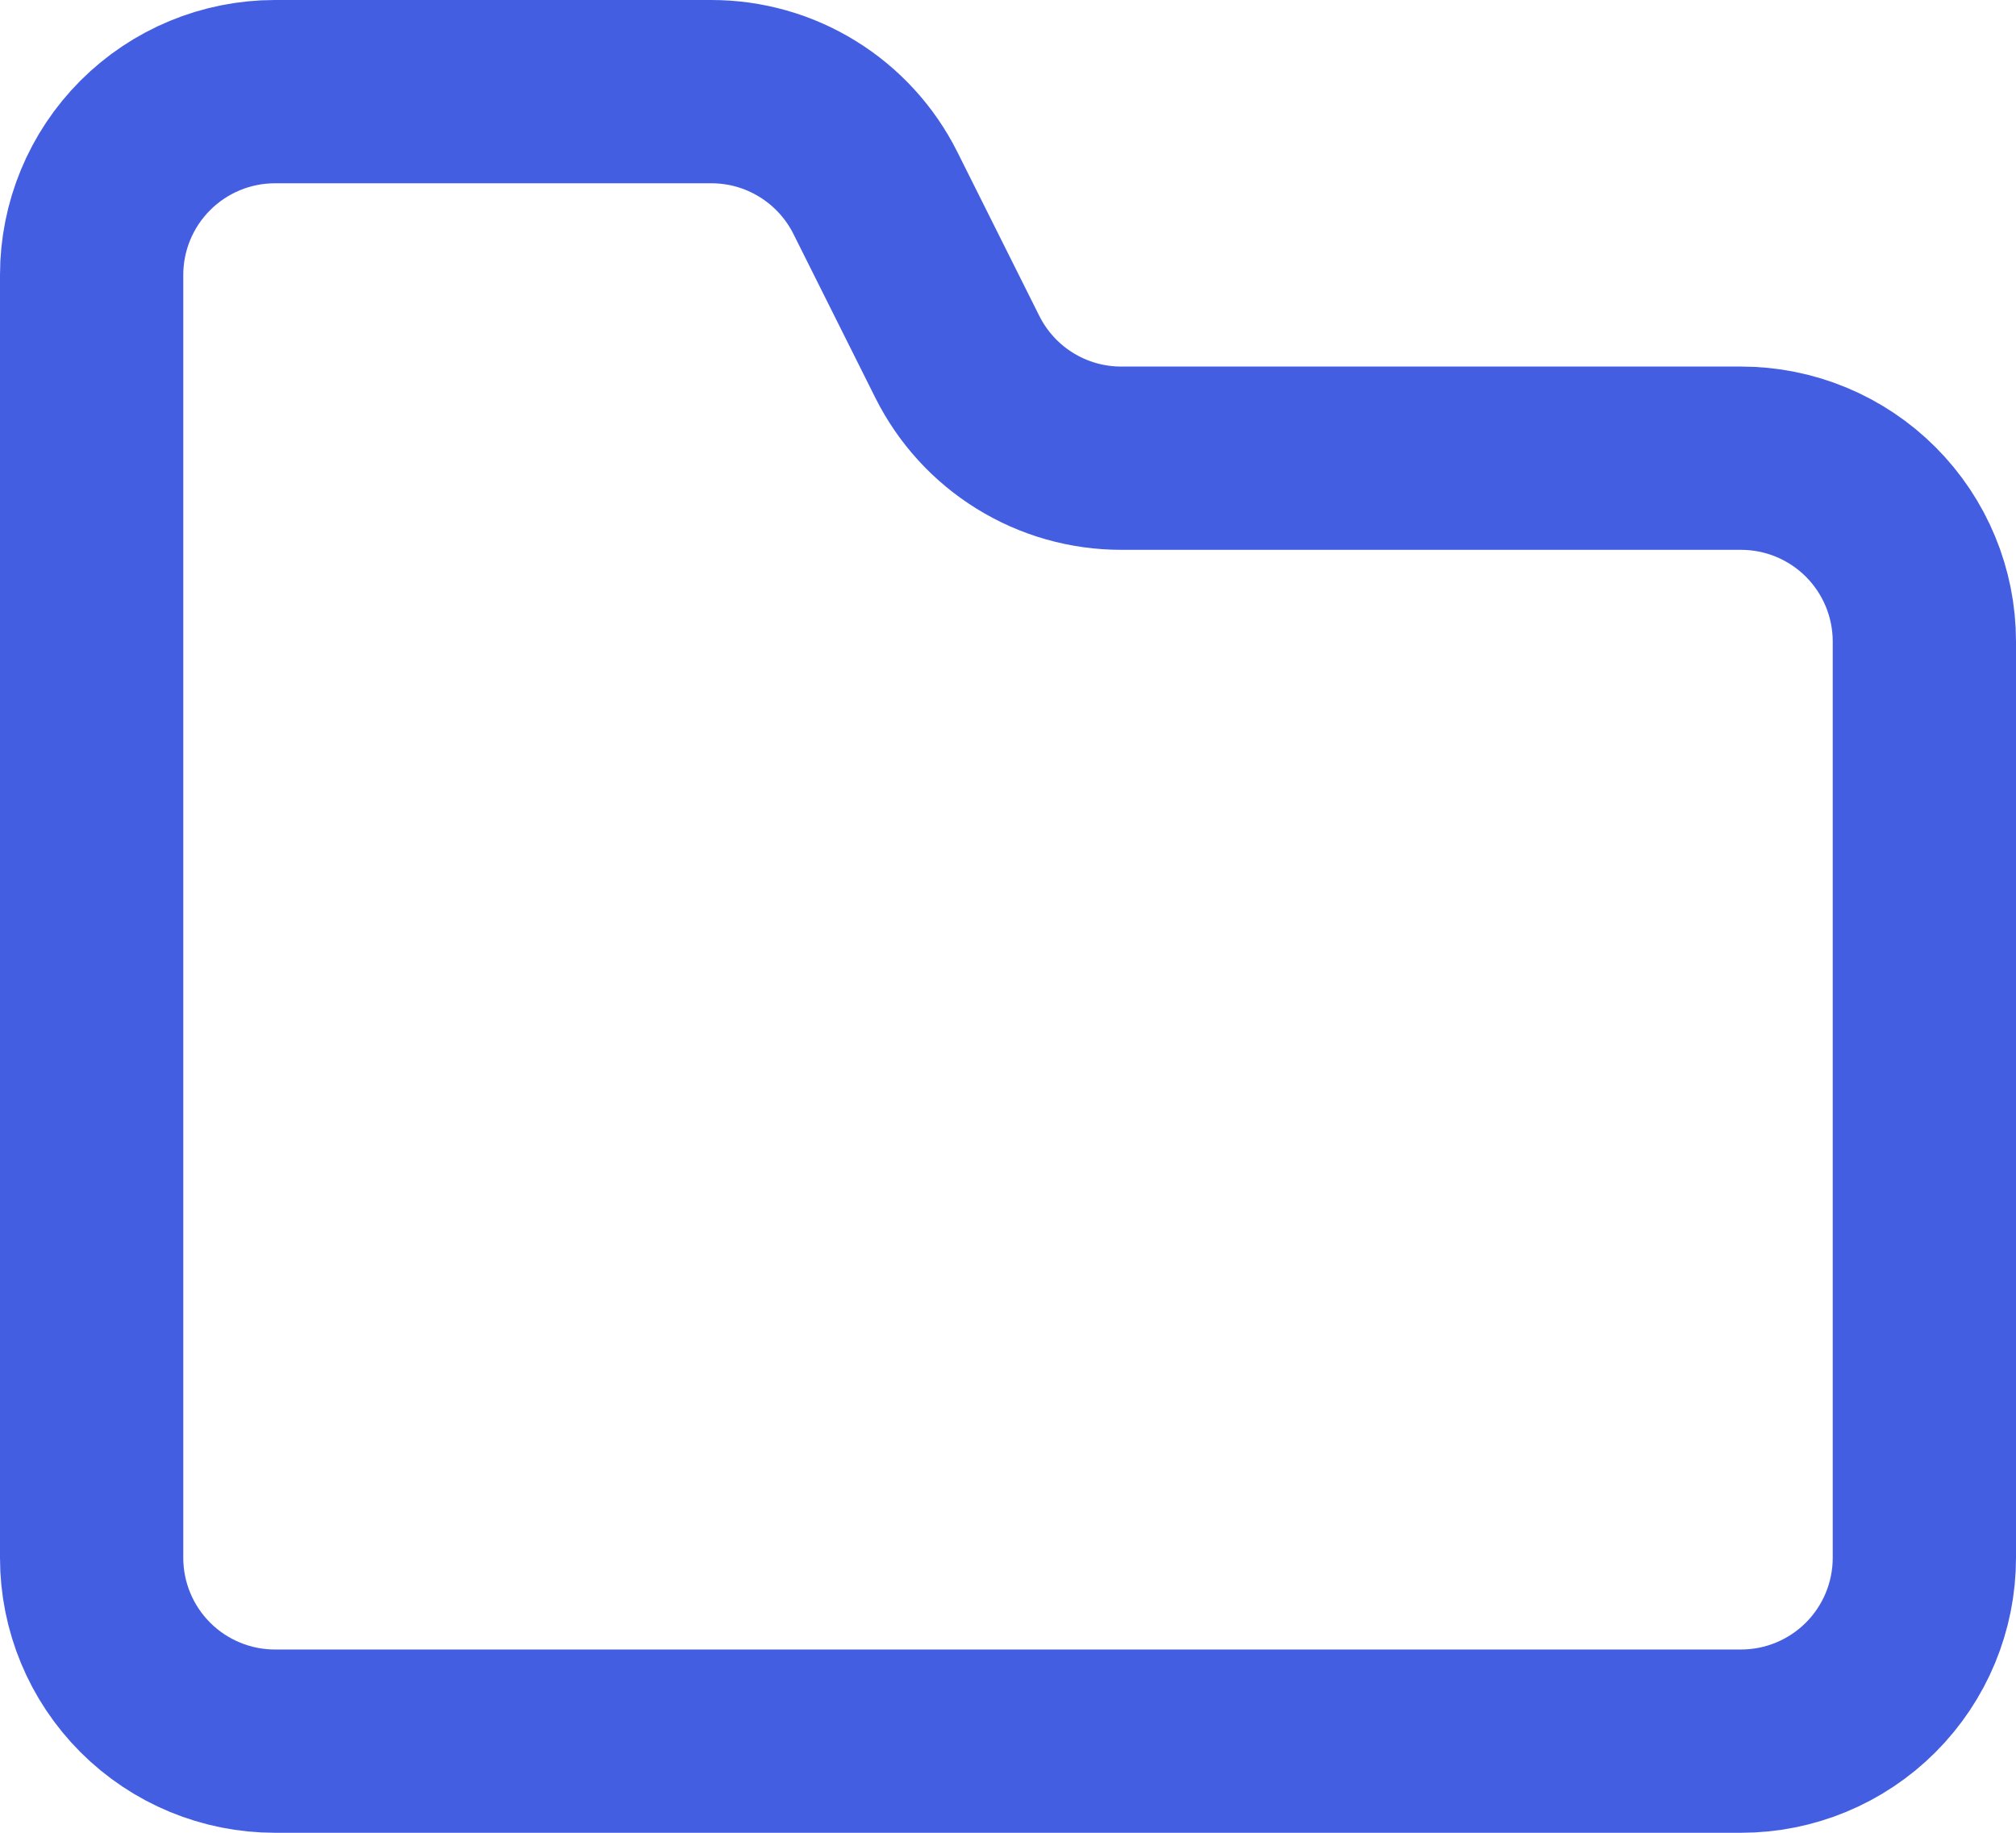
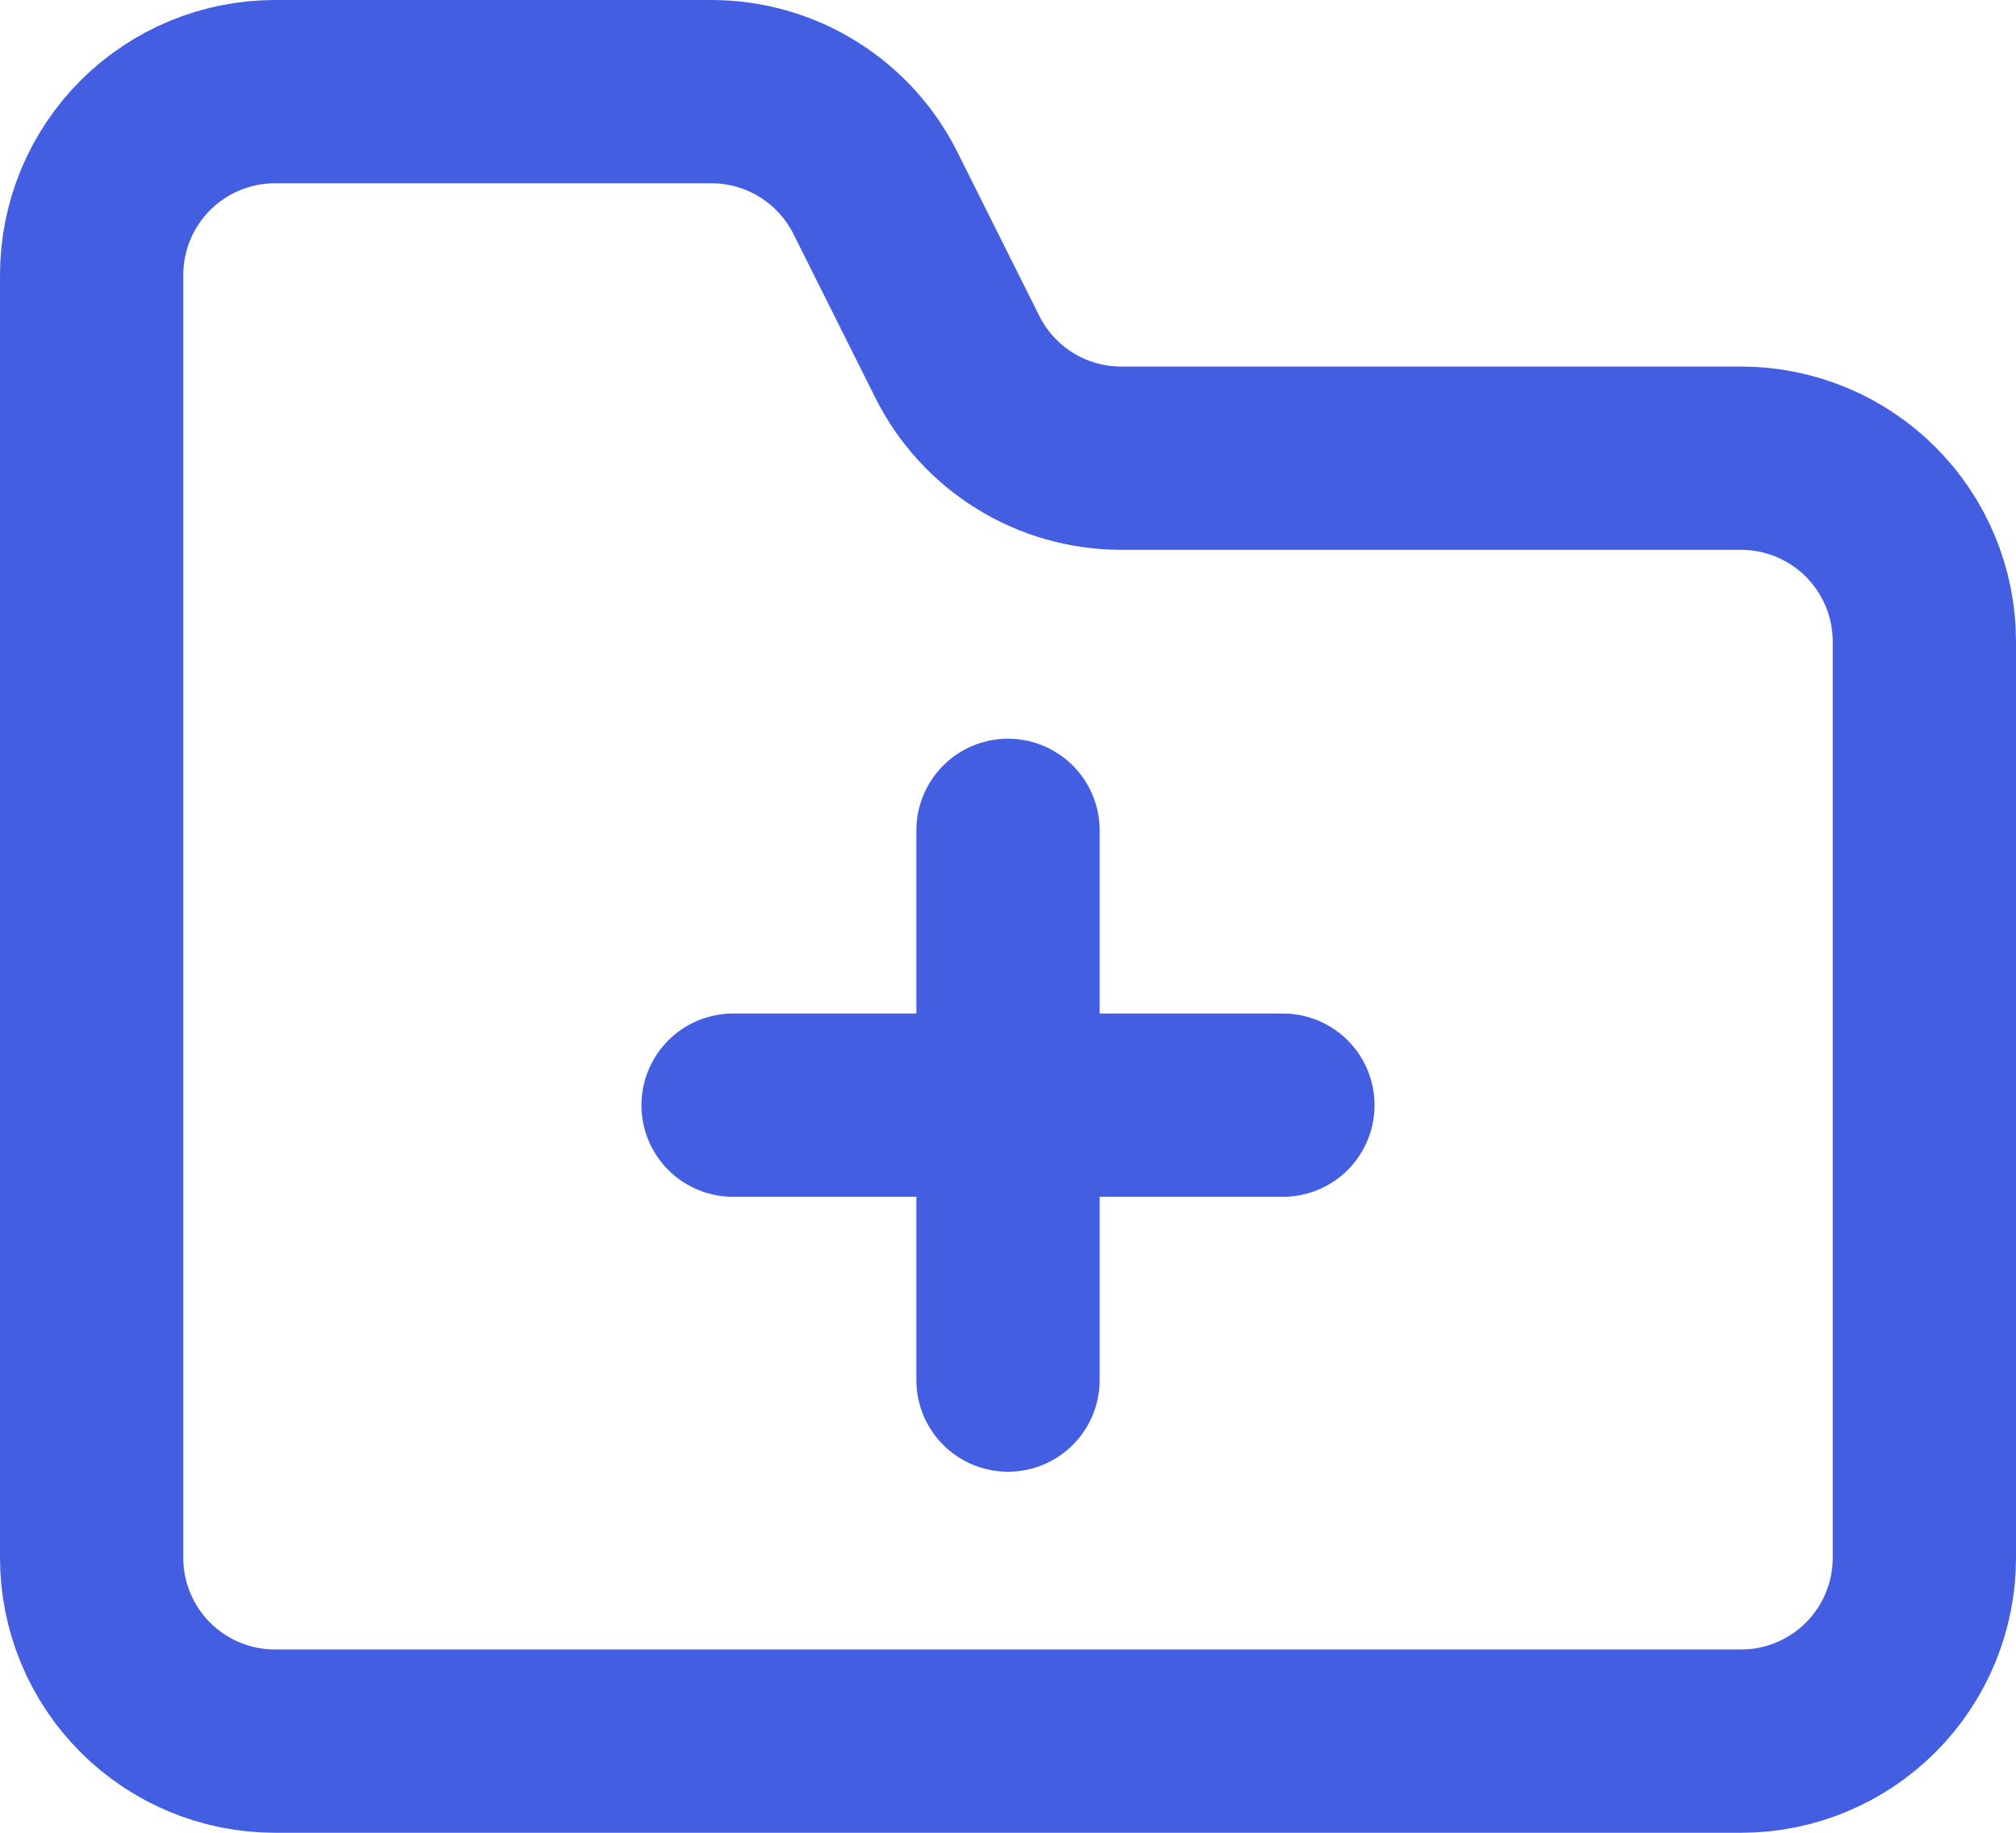
<svg xmlns="http://www.w3.org/2000/svg" width="22" height="20" viewBox="0 0 22 20" fill="none">
+   <path d="M11 15.06V9.061" stroke="#445EE2" stroke-width="2" stroke-linecap="round" stroke-linejoin="round" />
+   <path d="M8 12.06H14" stroke="#445EE2" stroke-width="2" stroke-linecap="round" stroke-linejoin="round" />
  <path d="M21 17V7C21 6.47 20.789 5.961 20.414 5.586C20.039 5.211 19.53 5 19 5H12.236C11.864 5 11.5 4.897 11.184 4.701C10.868 4.506 10.613 4.226 10.447 3.894L9.553 2.106C9.387 1.774 9.131 1.494 8.815 1.299C8.499 1.103 8.135 1 7.763 1H3C2.47 1 1.961 1.211 1.586 1.586C1.211 1.961 1 2.47 1 3V17C1 17.53 1.211 18.039 1.586 18.414C1.961 18.789 2.47 19 3 19H19C19.53 19 20.039 18.789 20.414 18.414C20.789 18.039 21 17.53 21 17Z" stroke="#445EE2" stroke-width="2" stroke-linecap="round" stroke-linejoin="round" />
</svg>
